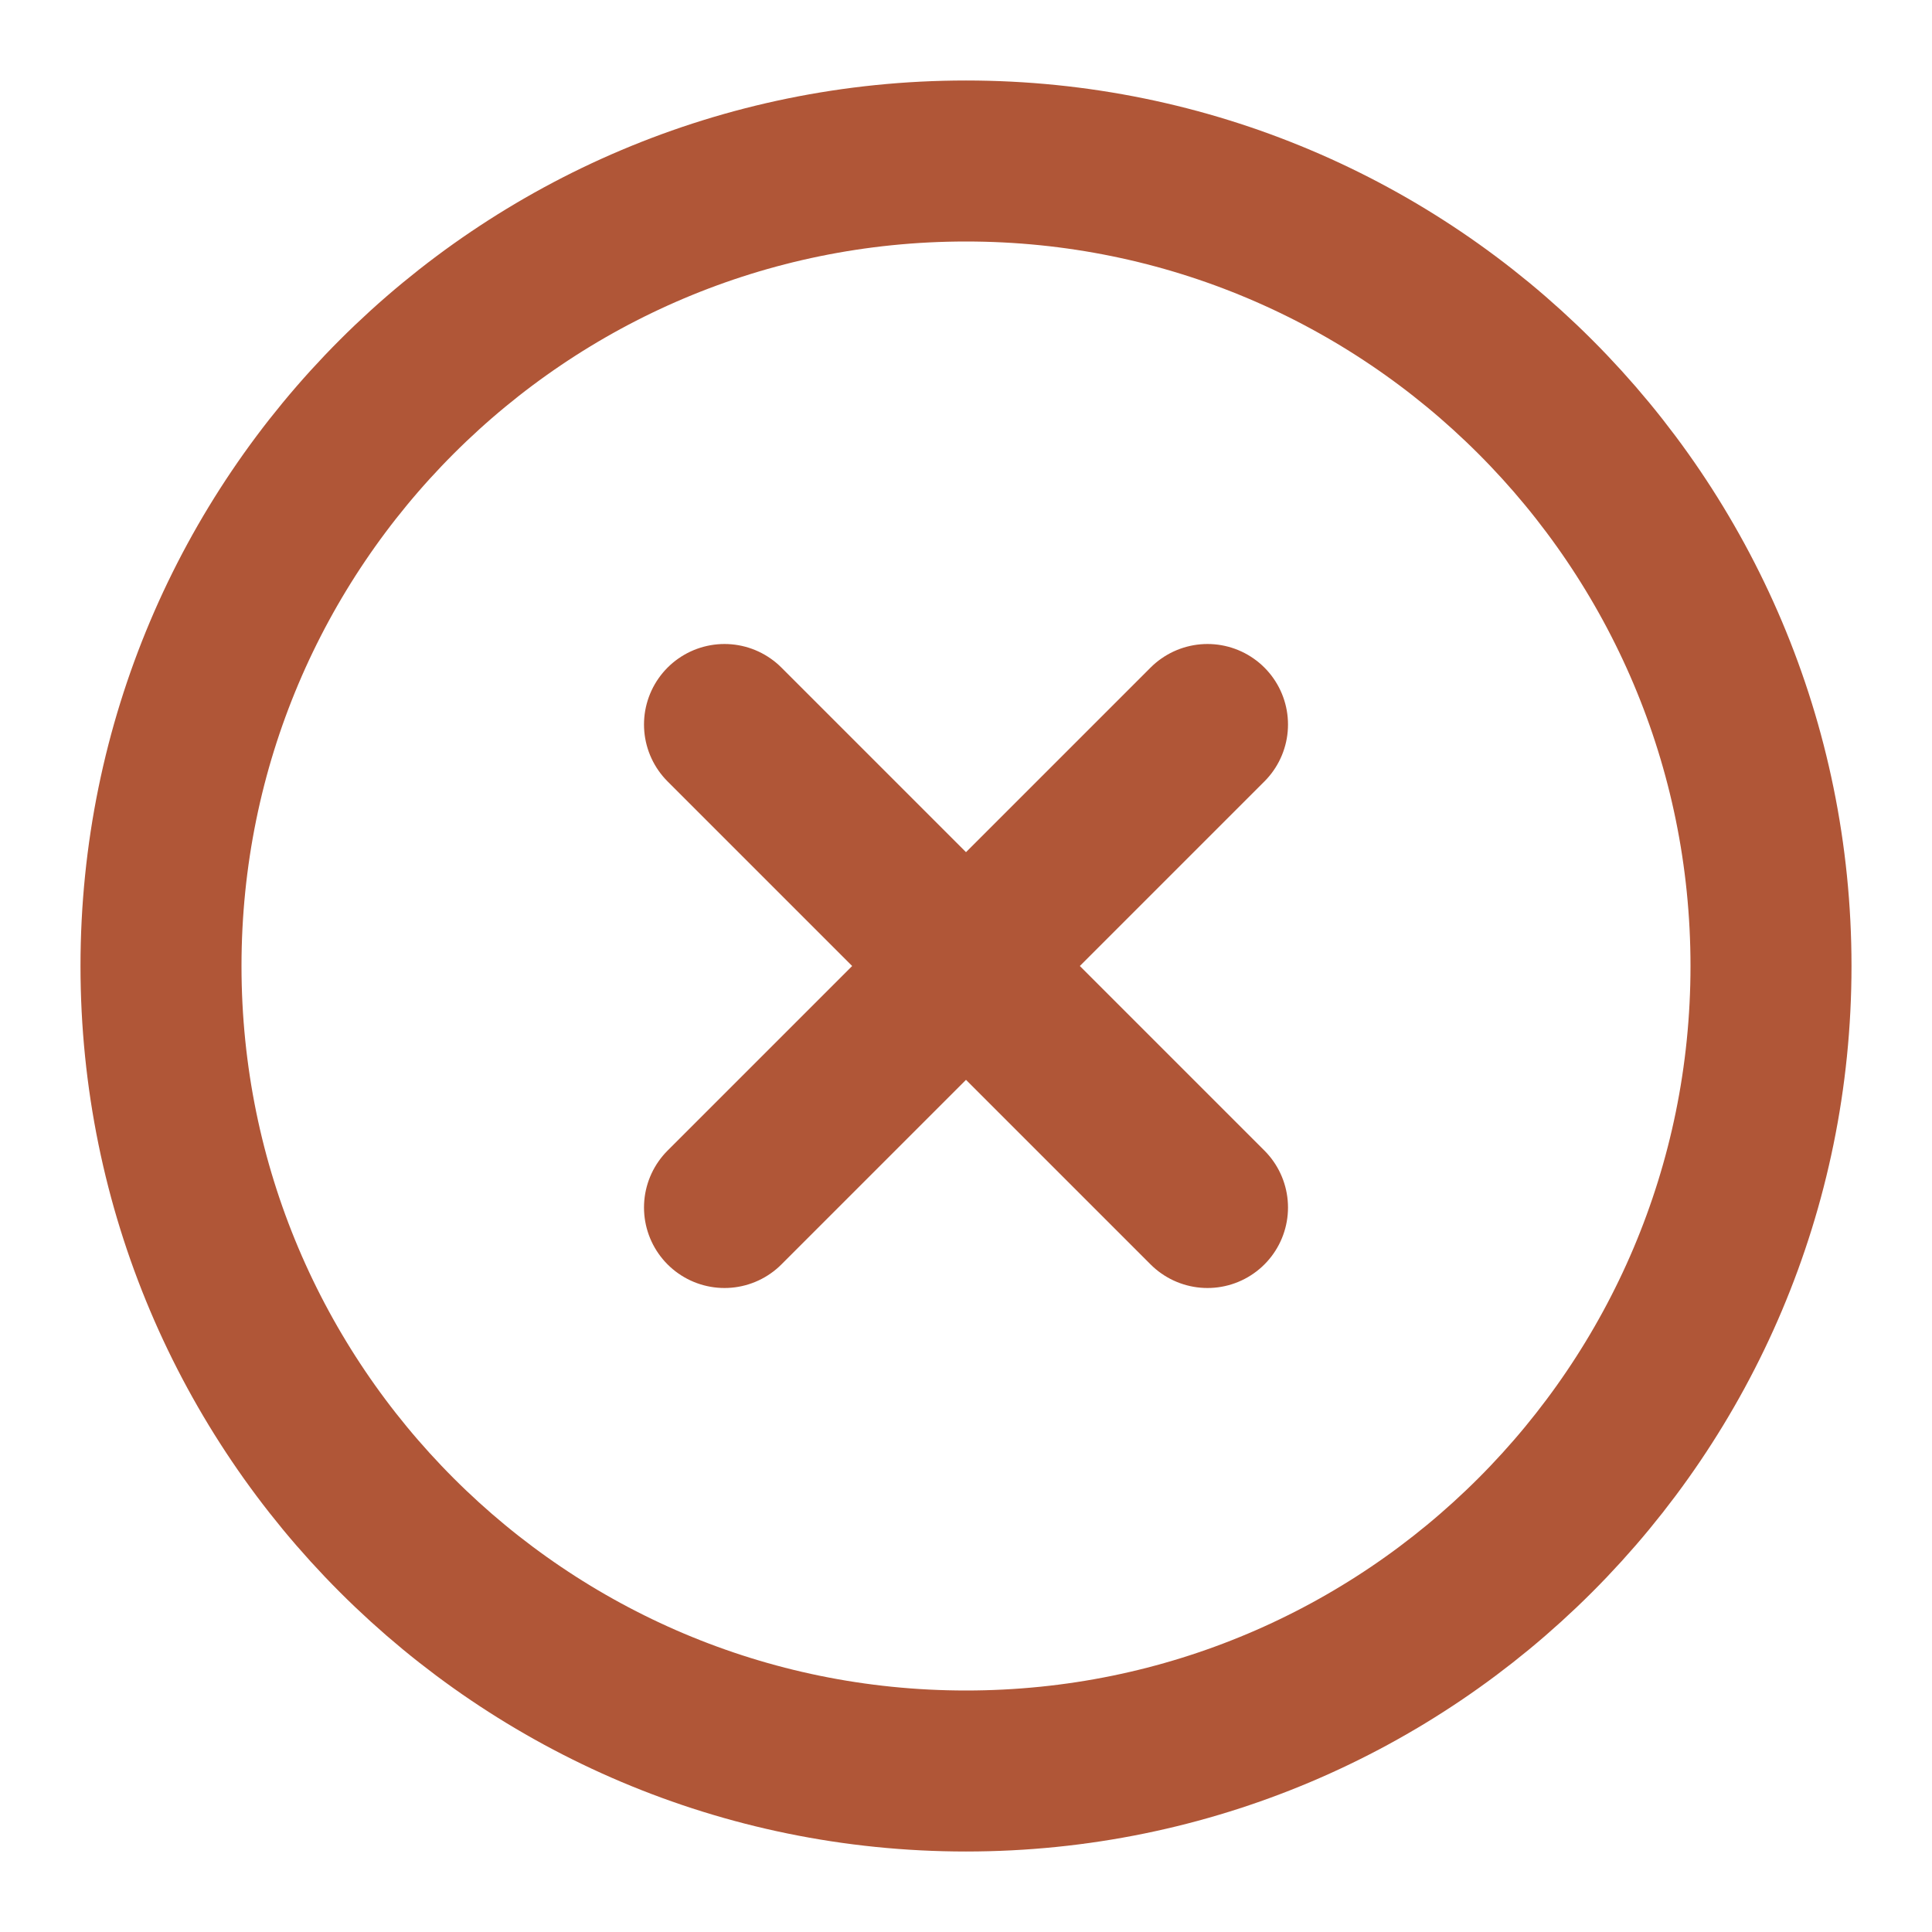
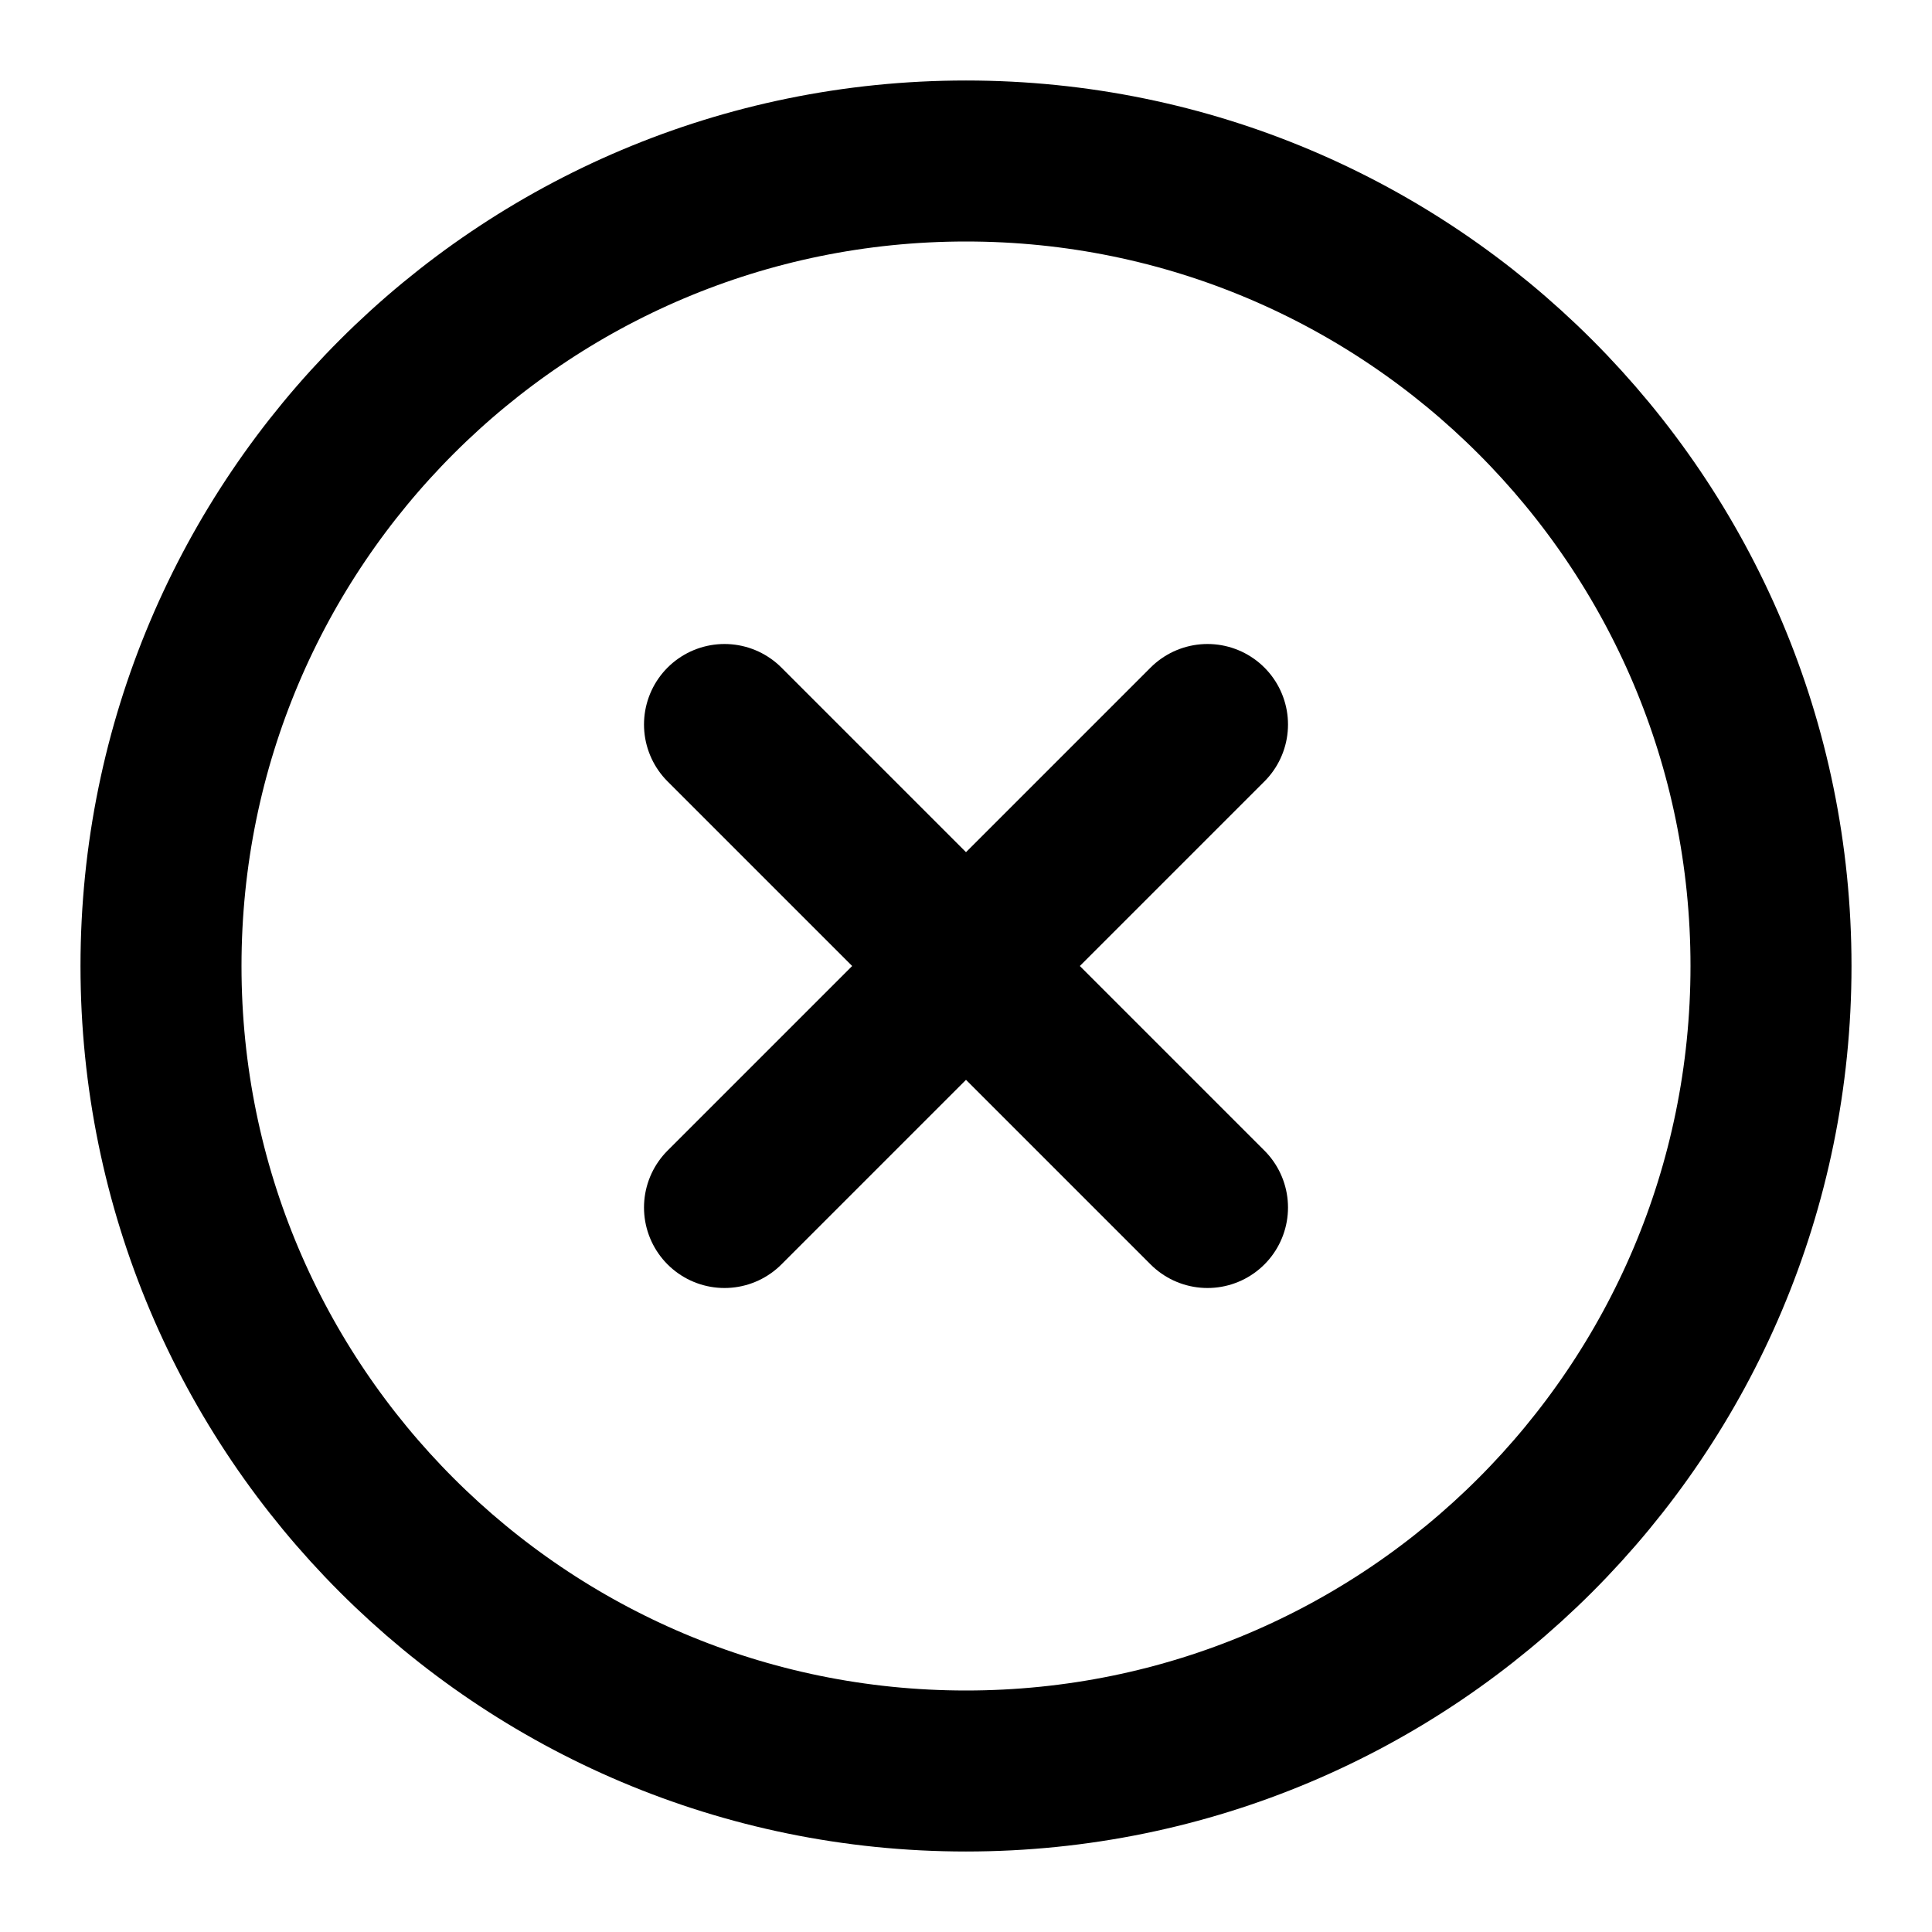
- <svg xmlns="http://www.w3.org/2000/svg" width="24" height="24" viewBox="0 0 24 24" fill="none">
-   <path d="M15 9L9 15M9 9L15 15M22 12C22 17.523 17.523 22 12 22C6.477 22 2 17.523 2 12C2 6.477 6.477 2 12 2C17.523 2 22 6.477 22 12Z" stroke="#B05637" stroke-width="2" stroke-linecap="round" stroke-linejoin="round" />
+ <svg xmlns="http://www.w3.org/2000/svg" width="24" height="24" viewBox="0 0 24 24">
+   <g fill="none" stroke="currentColor" stroke-linecap="round" stroke-linejoin="round" stroke-width="2">
+     <circle cx="12" cy="12" r="10" />
+     <path d="m15 9l-6 6m0-6l6 6" />
+   </g>
</svg>
